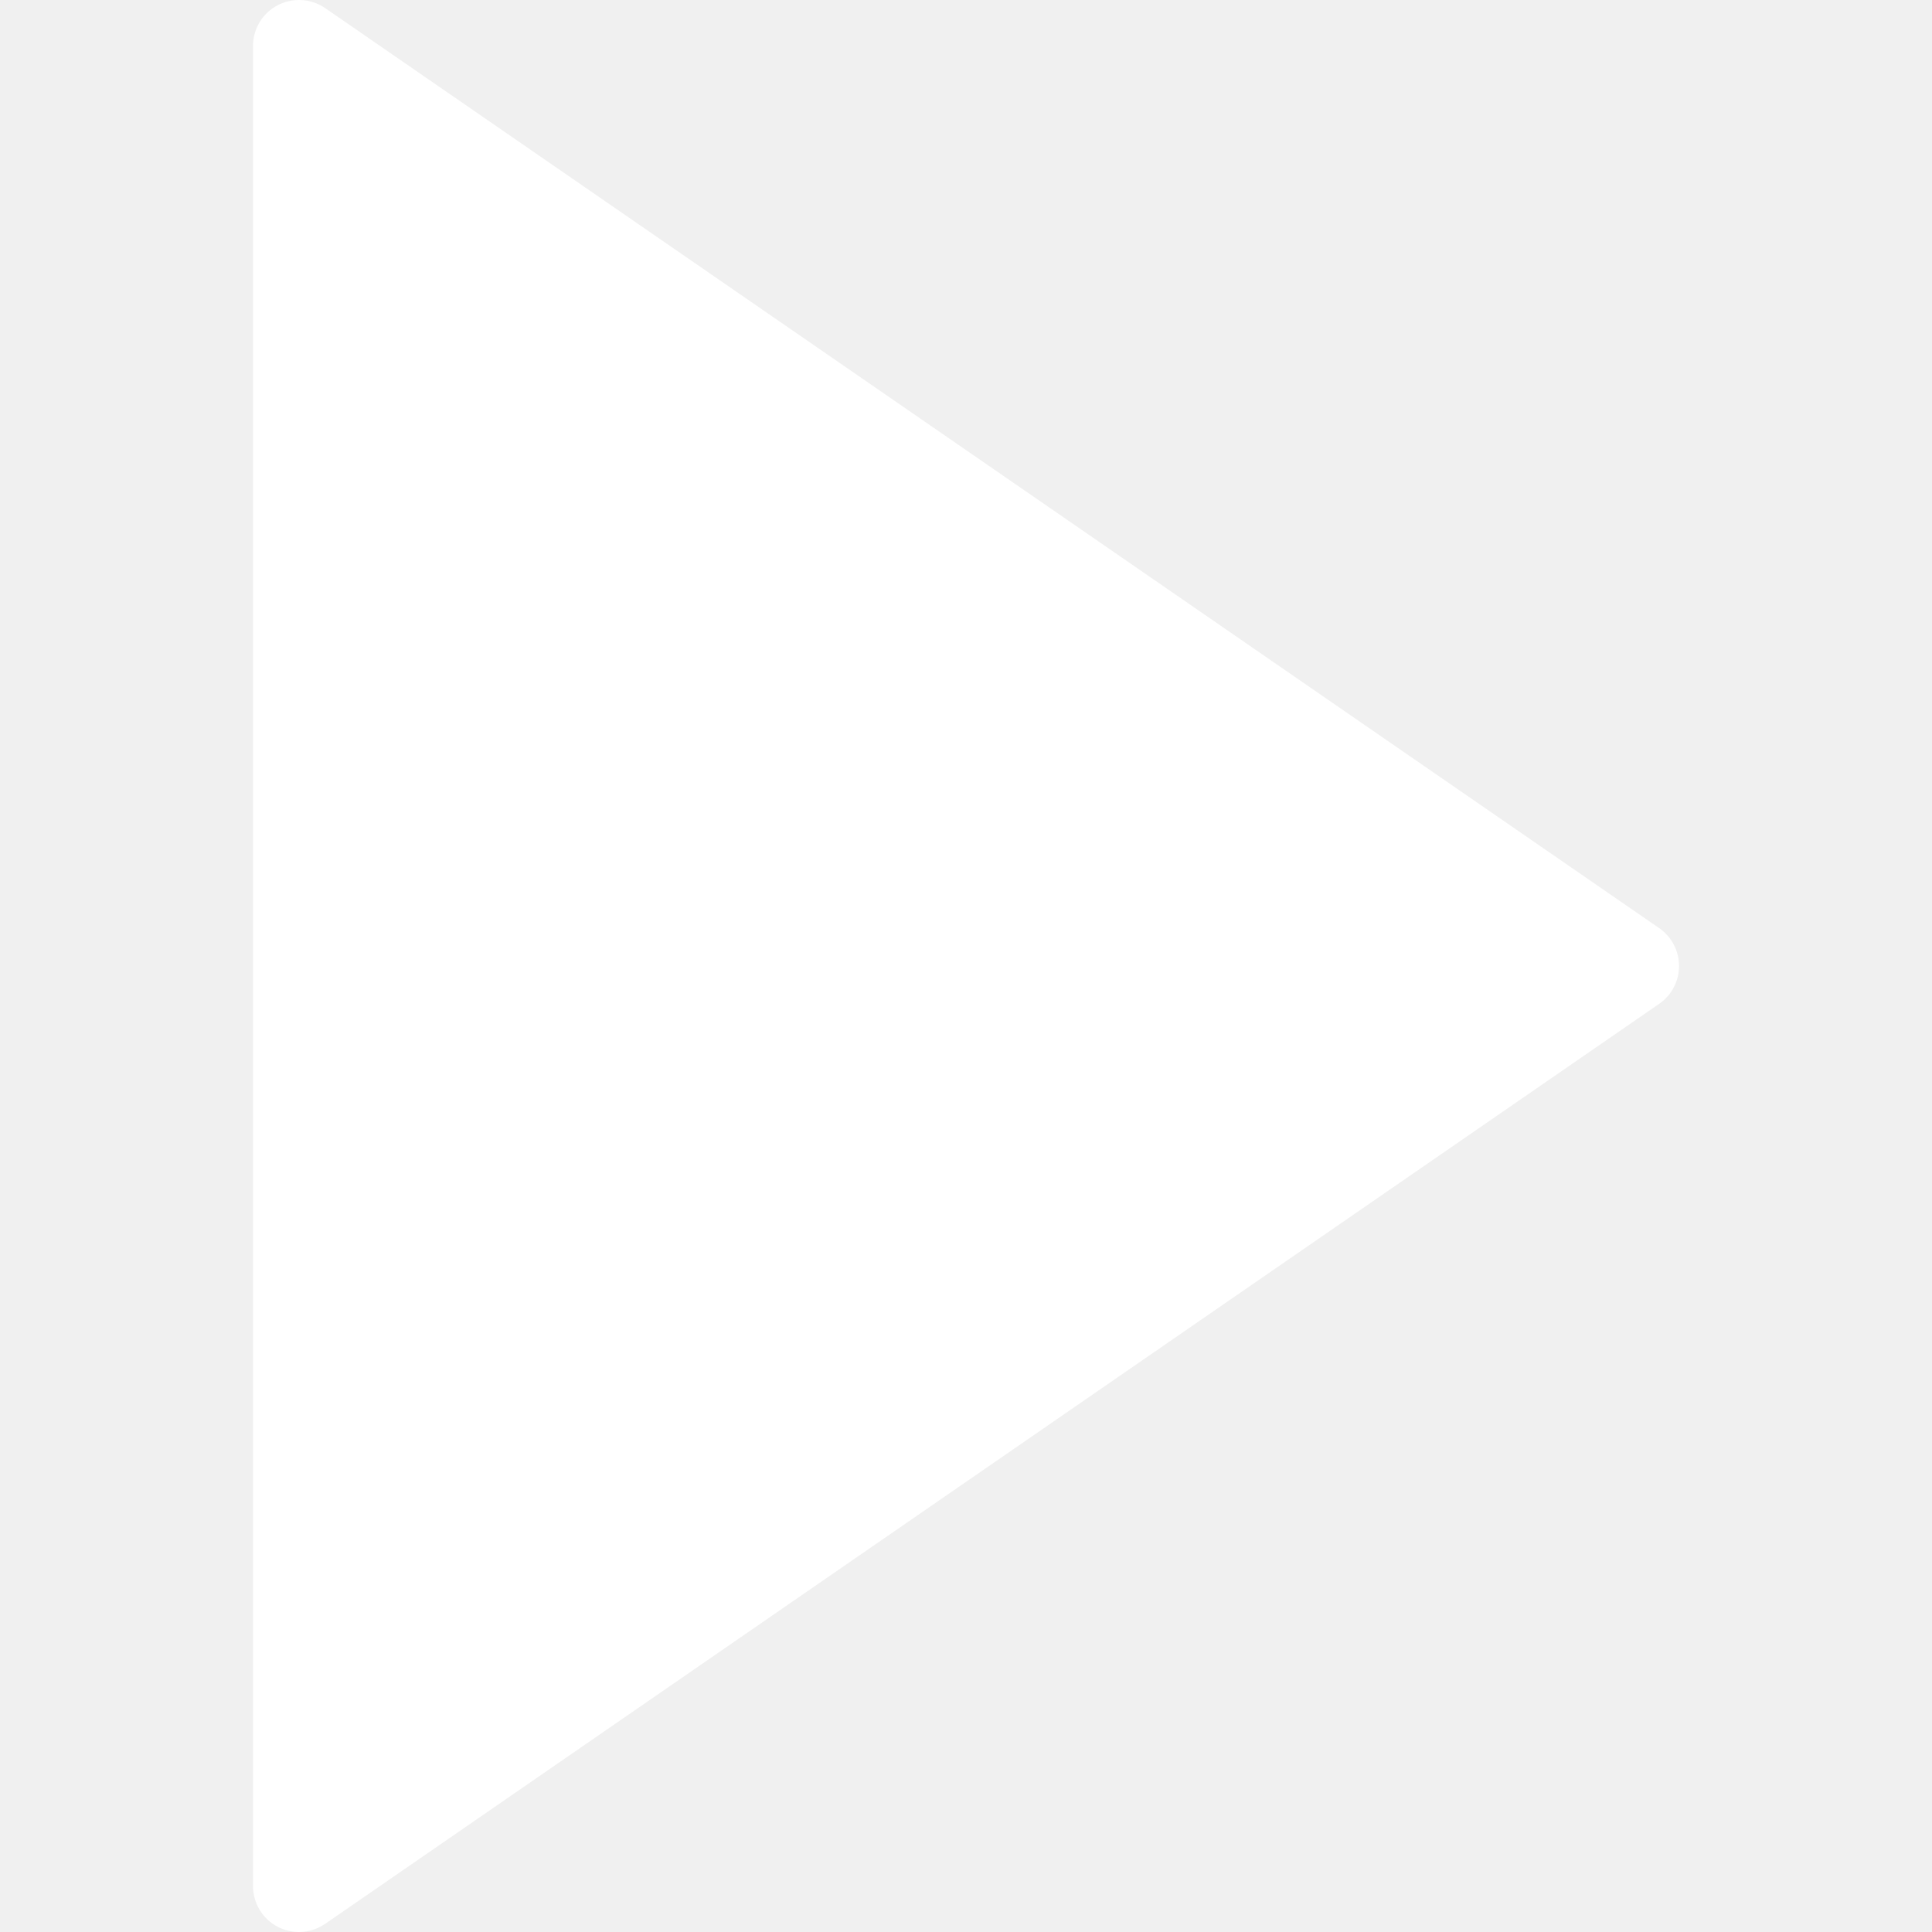
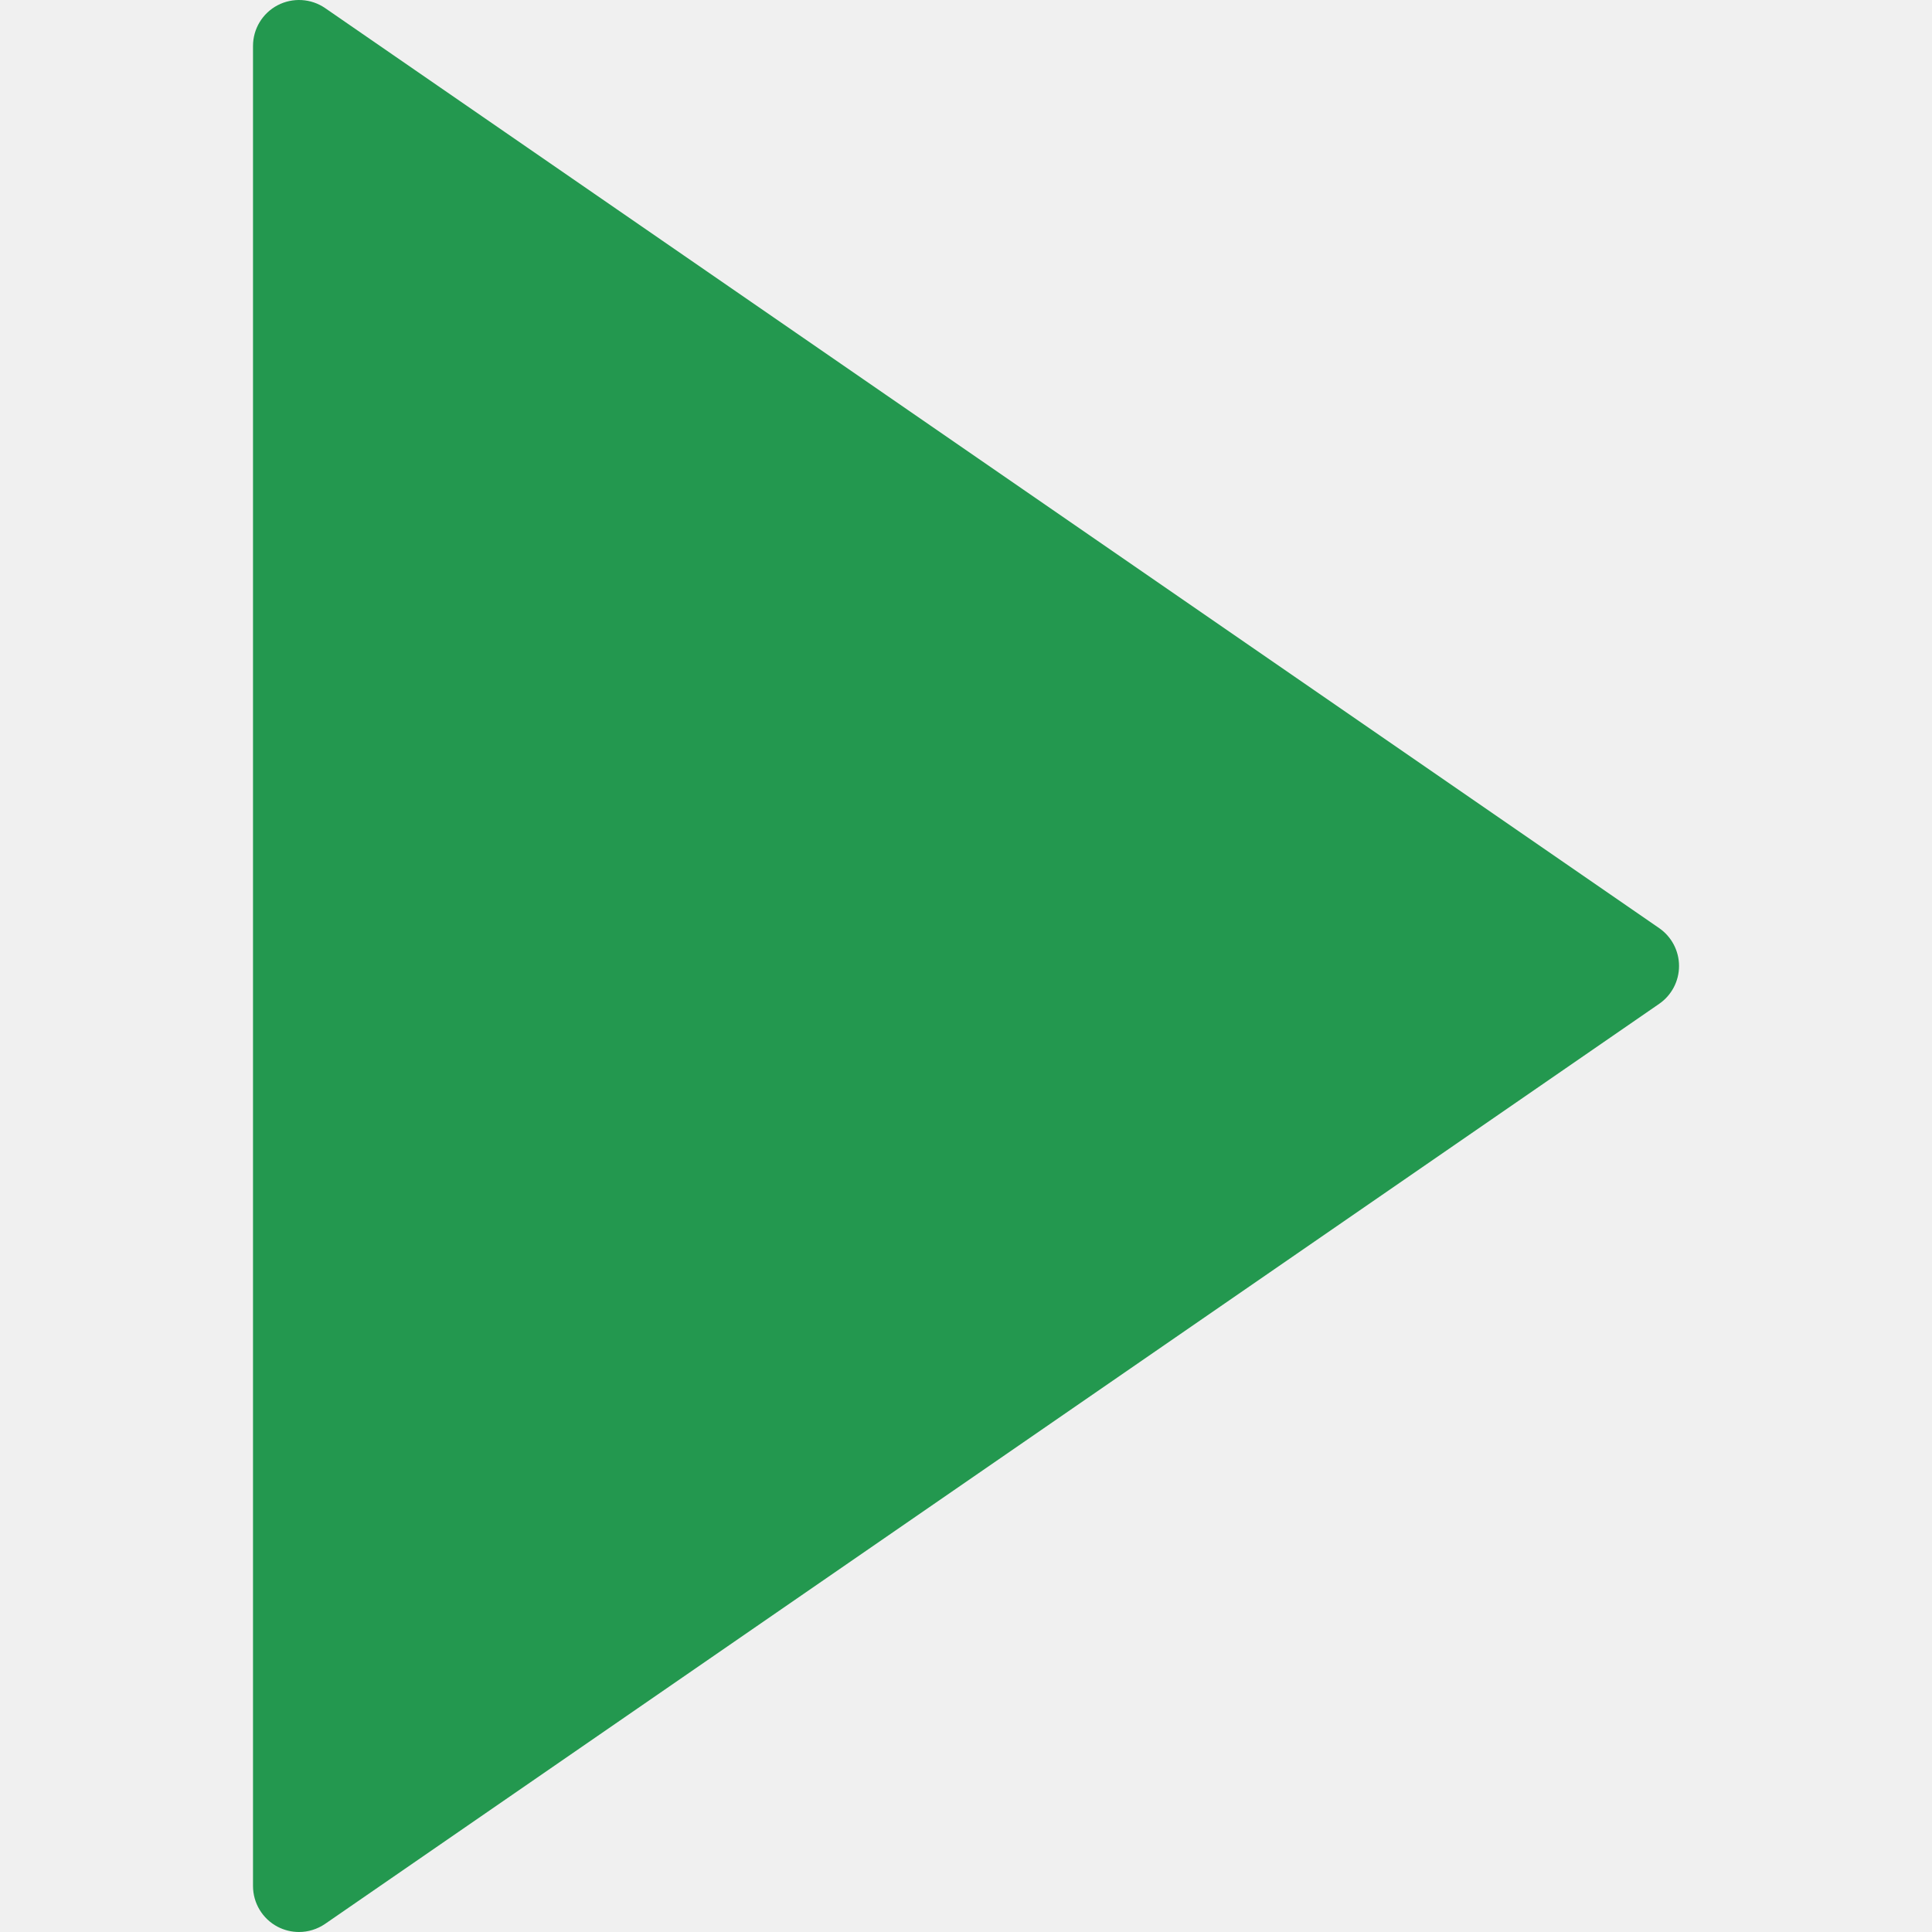
<svg xmlns="http://www.w3.org/2000/svg" version="1.1" id="Capa_1" x="0px" y="0px" viewBox="0 0 41.999 41.999" style="enable-background:new 0 0 41.999 41.999;" xml:space="preserve" width="512px" height="512px">
-   <path d="M36.068,20.176l-29-20C6.761-0.035,6.363-0.057,6.035,0.114C5.706,0.287,5.5,0.627,5.5,0.999v40  c0,0.372,0.206,0.713,0.535,0.886c0.146,0.076,0.306,0.114,0.465,0.114c0.199,0,0.397-0.06,0.568-0.177l29-20  c0.271-0.187,0.432-0.494,0.432-0.823S36.338,20.363,36.068,20.176z" fill="#FFFFFF" />
+   <path d="M36.068,20.176l-29-20C6.761-0.035,6.363-0.057,6.035,0.114C5.706,0.287,5.5,0.627,5.5,0.999v40  c0,0.372,0.206,0.713,0.535,0.886c0.146,0.076,0.306,0.114,0.465,0.114c0.199,0,0.397-0.06,0.568-0.177l29-20  c0.271-0.187,0.432-0.494,0.432-0.823S36.338,20.363,36.068,20.176z" fill="#23984F" />
  <g>
</g>
  <g>
</g>
  <g>
</g>
  <g>
</g>
  <g>
</g>
  <g>
</g>
  <g>
</g>
  <g>
</g>
  <g>
</g>
  <g>
</g>
  <g>
</g>
  <g>
</g>
  <g>
</g>
  <g>
</g>
  <g>
</g>
</svg>
